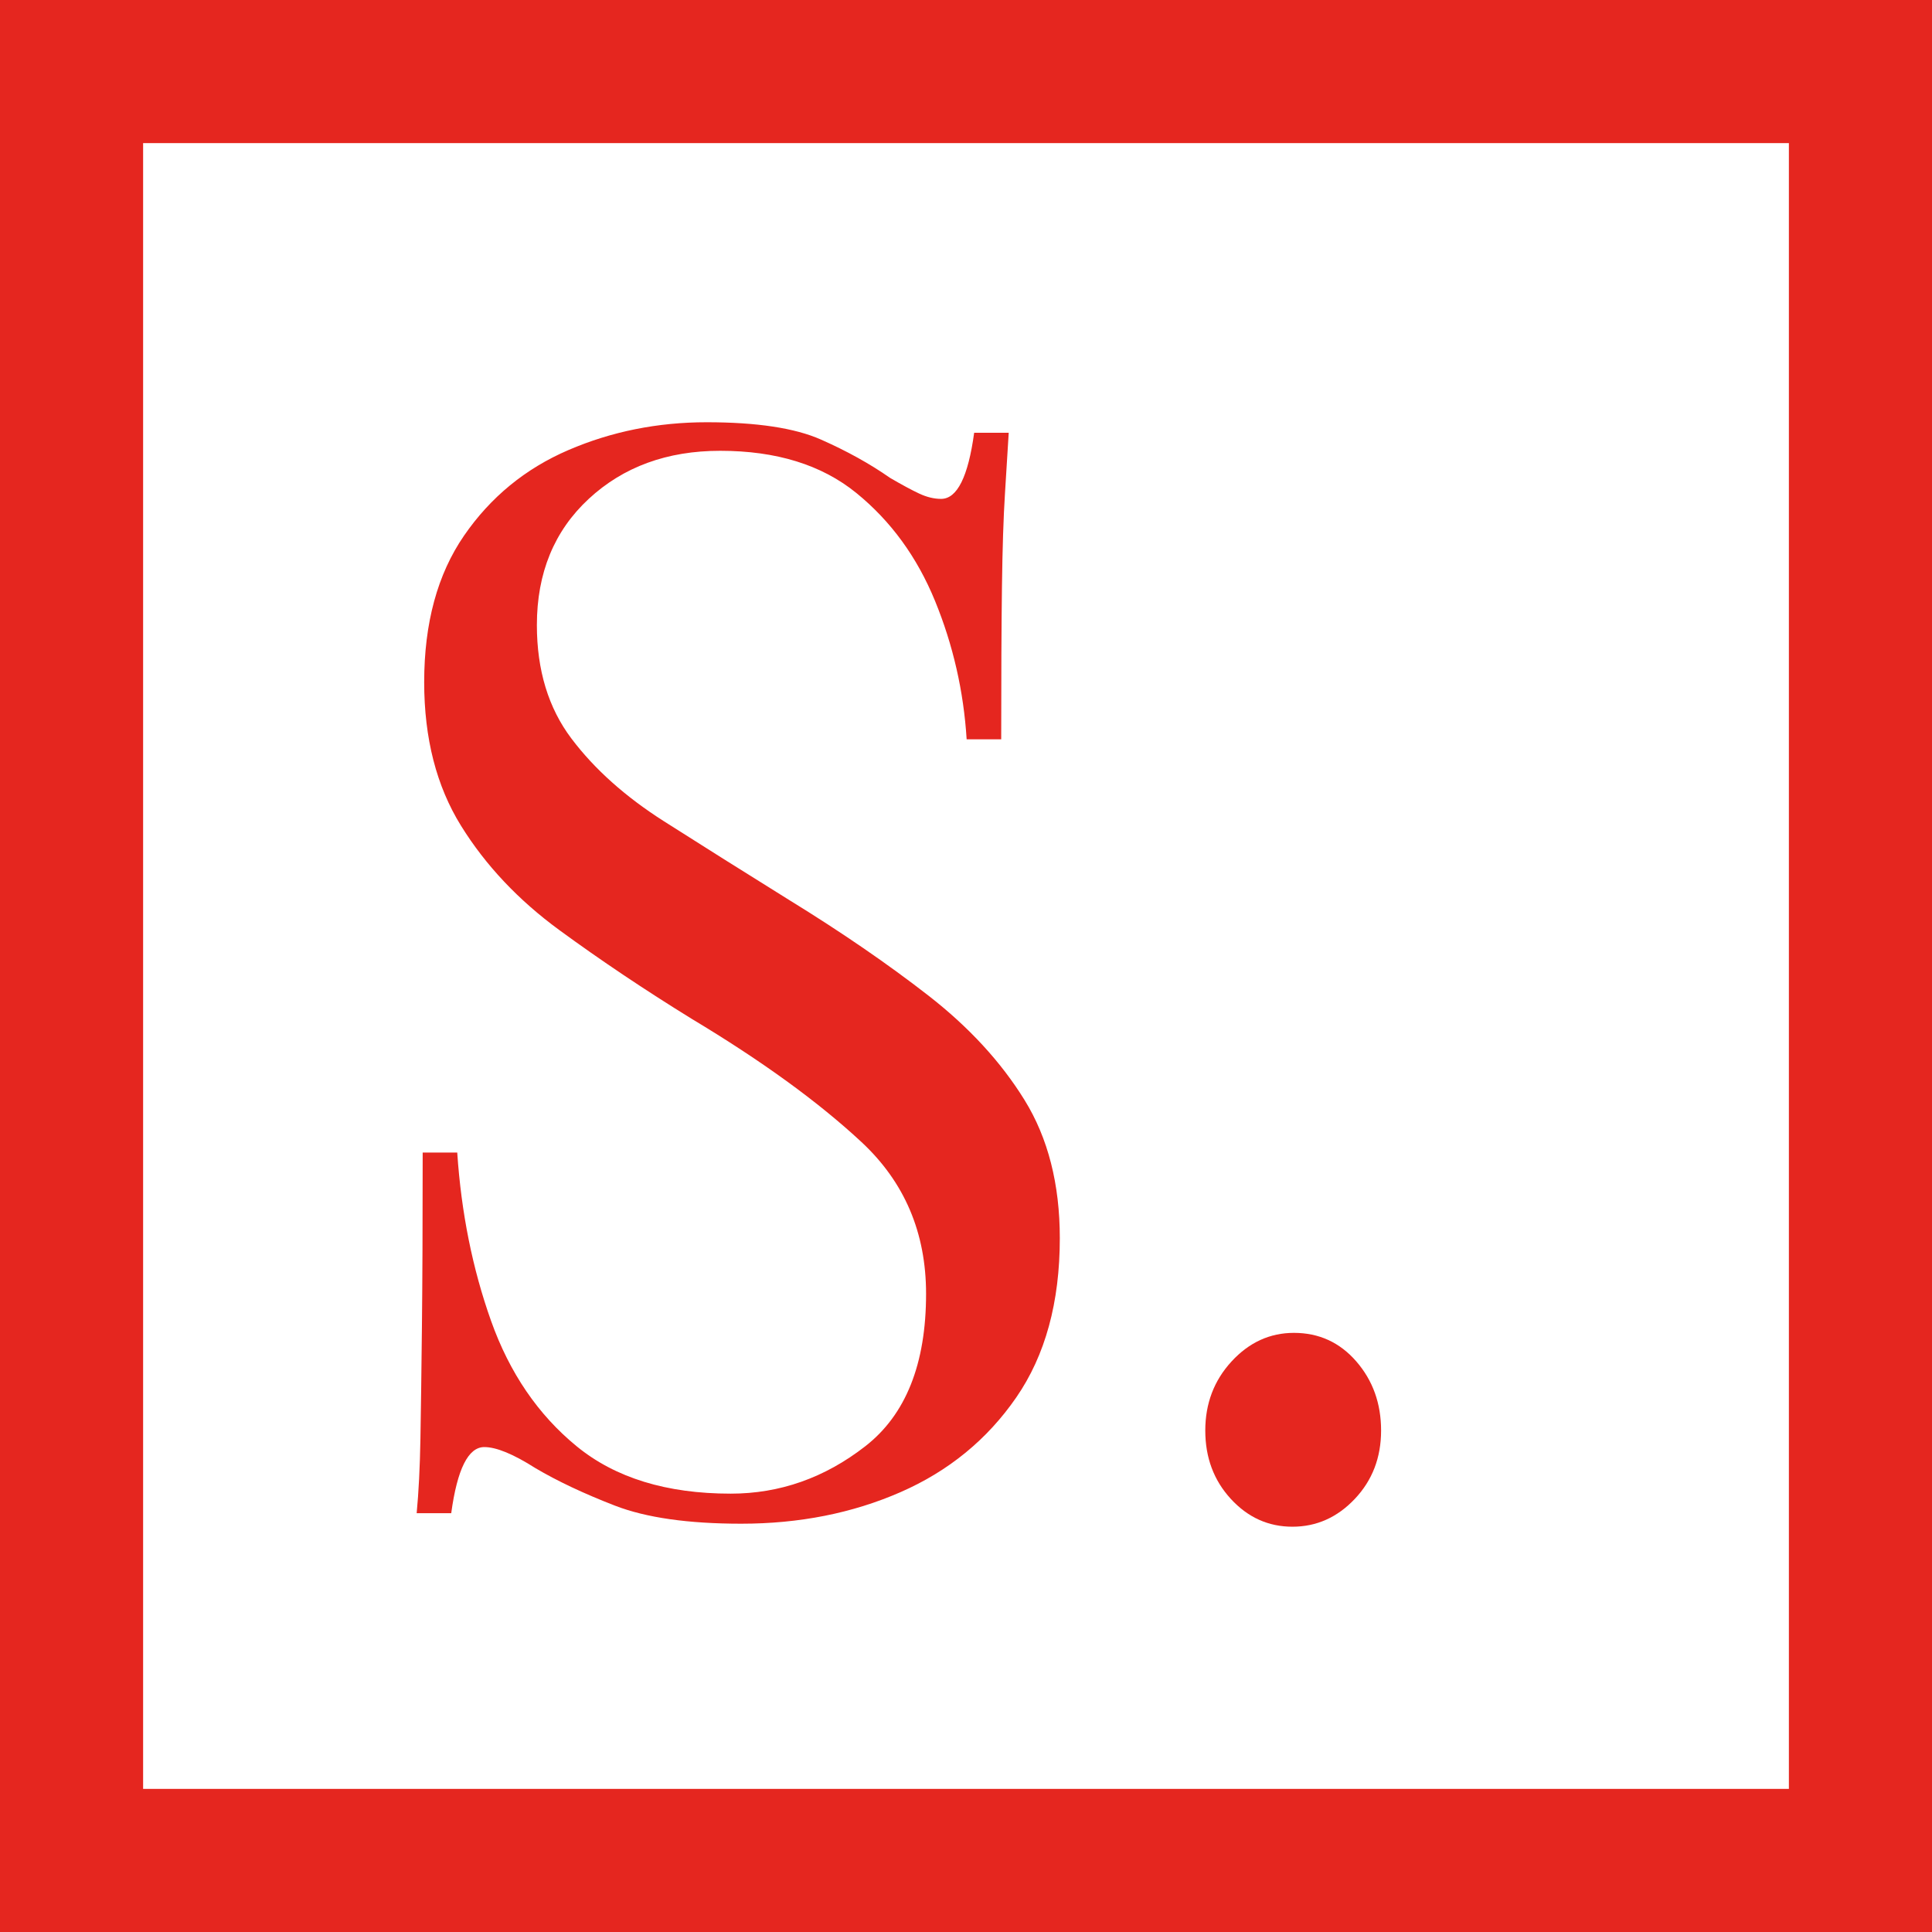
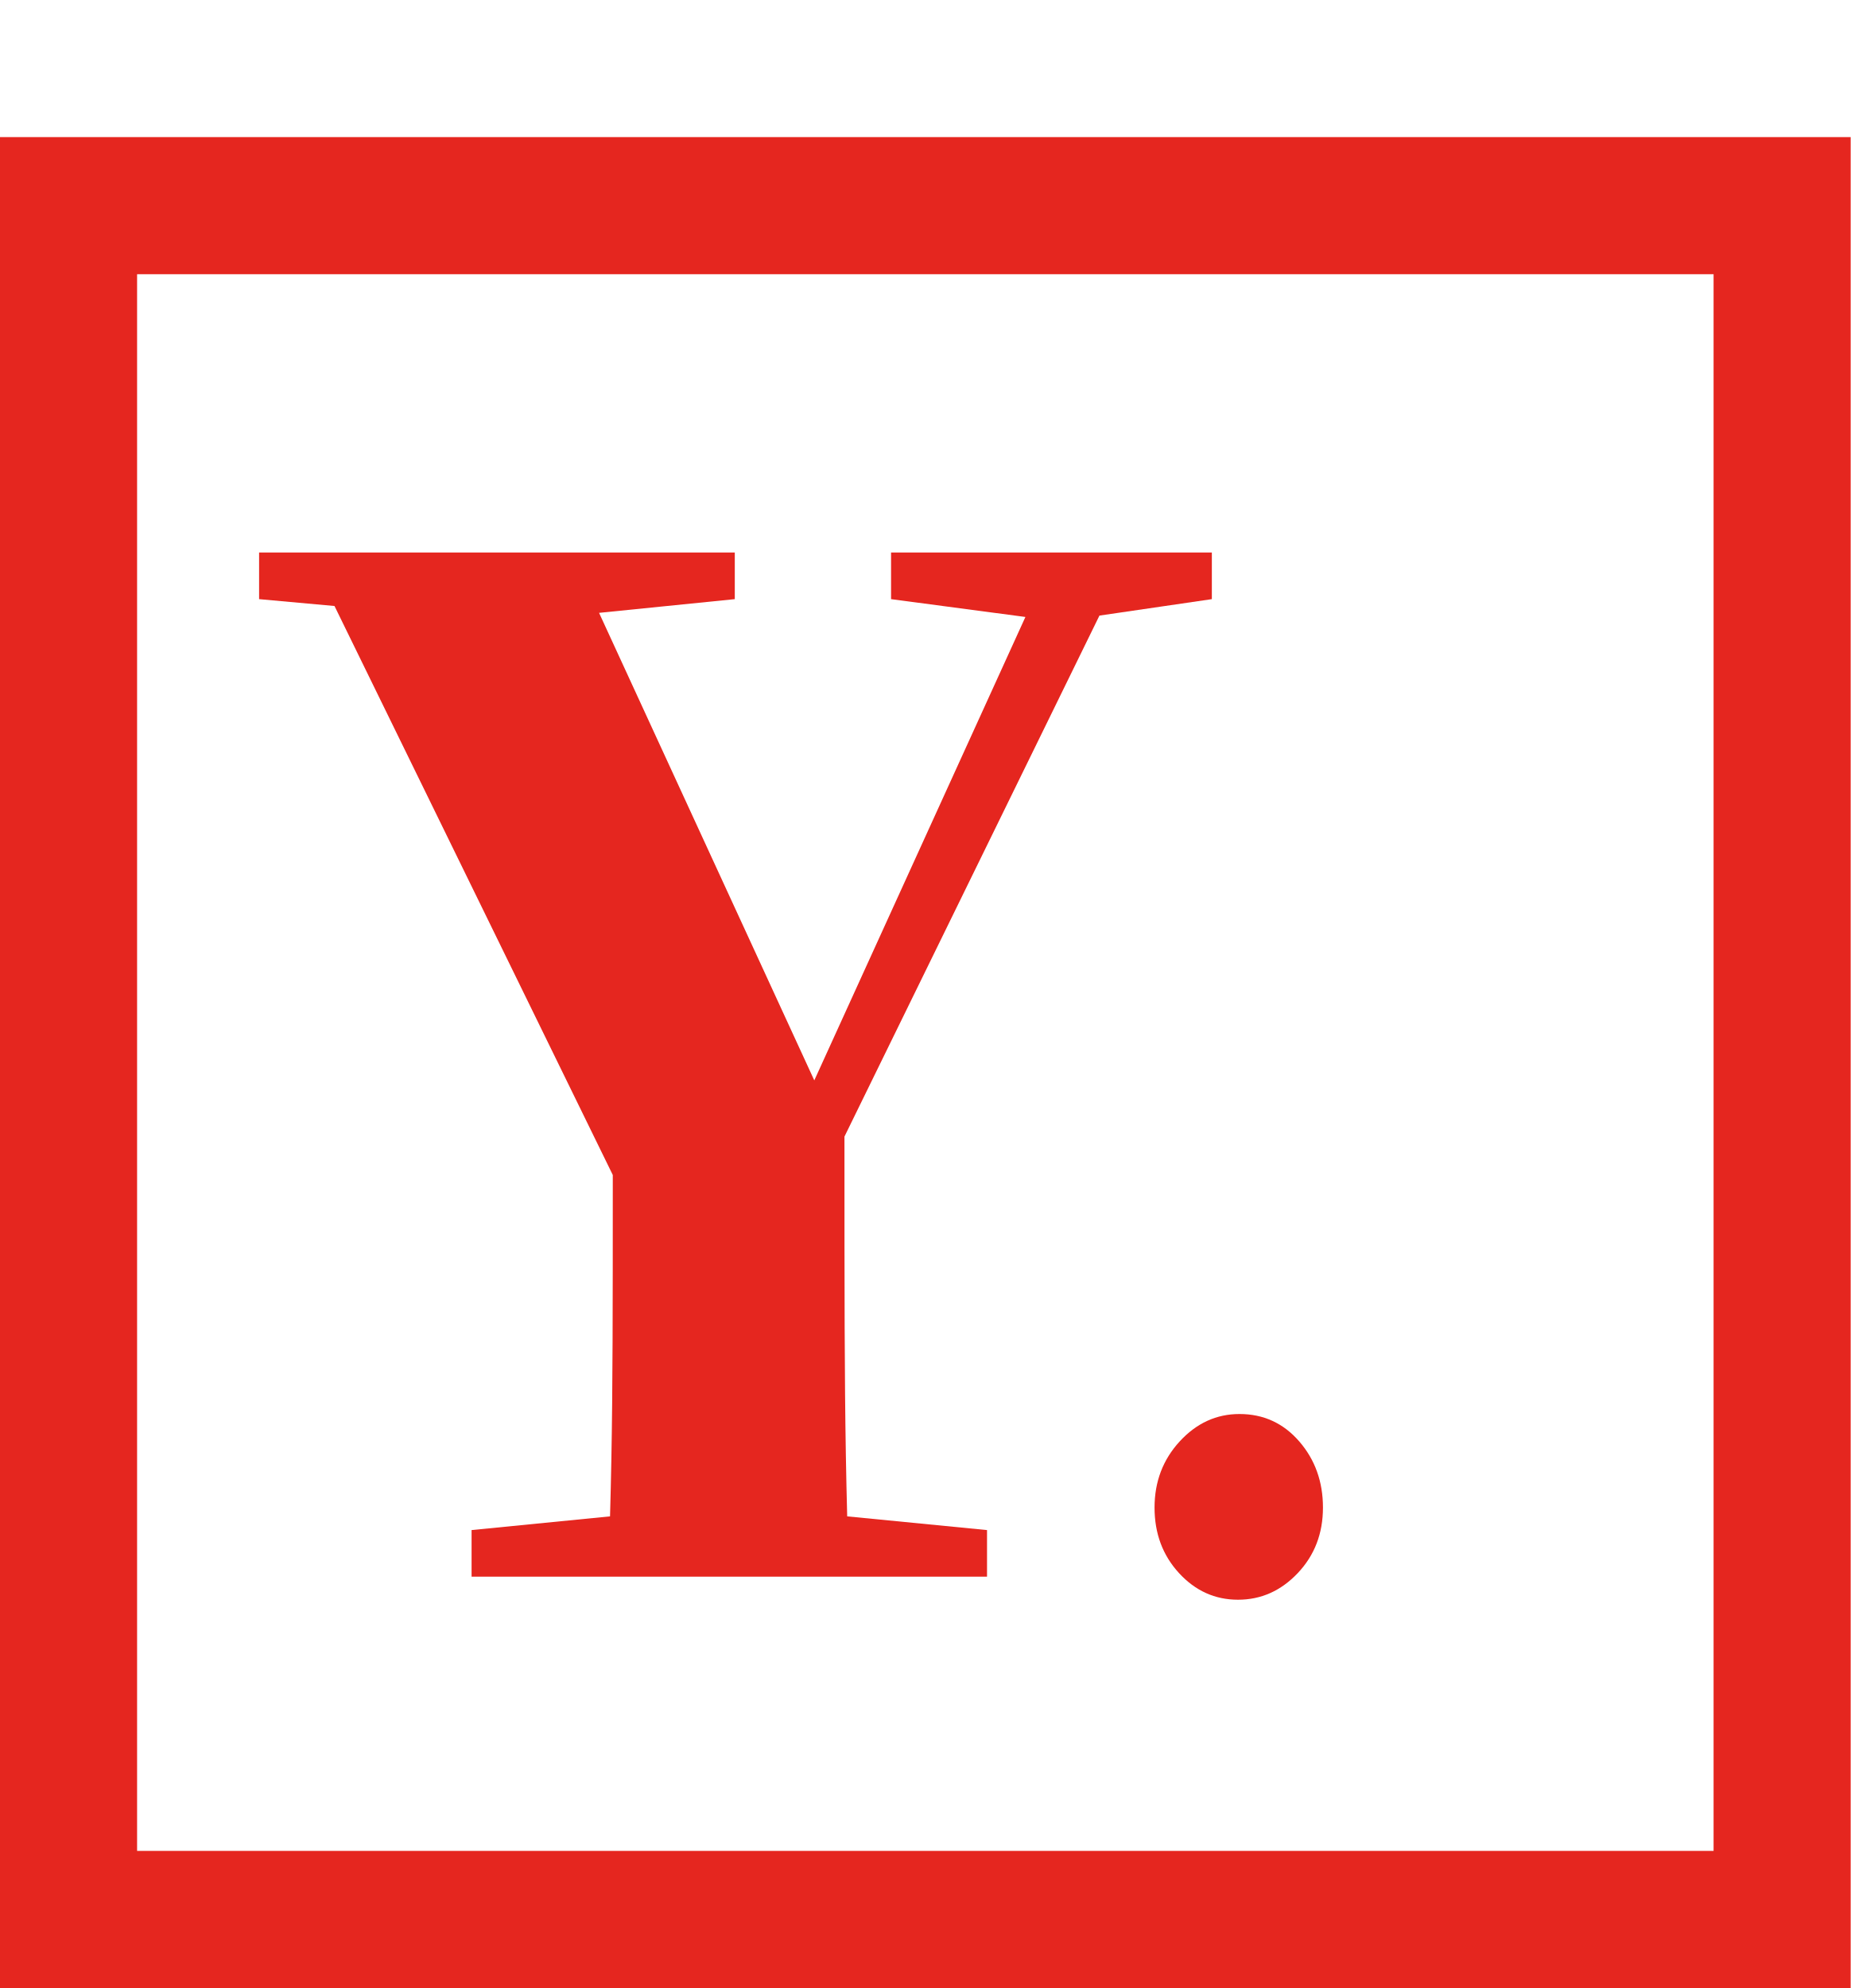
- <svg xmlns="http://www.w3.org/2000/svg" width="54px" height="54px" viewBox="0 0 54 54" version="1.1">
-   <g id="Page-1" stroke="none" stroke-width="1" fill="none" fill-rule="evenodd">
-     <g id="logo-mobile">
-       <rect id="Rectangle-6" stroke="#E5261F" stroke-width="4" fill-rule="nonzero" x="2" y="2" width="50" height="50" />
-       <path id="." fill="#E5261F" d="M34.402,41.895 C33.926,41.377 33.688,40.74 33.688,39.984 C33.688,39.228 33.933,38.584 34.423,38.052 C34.913,37.52 35.494,37.254 36.166,37.254 C36.866,37.254 37.447,37.52 37.909,38.052 C38.371,38.584 38.602,39.228 38.602,39.984 C38.602,40.74 38.357,41.377 37.867,41.895 C37.377,42.413 36.796,42.672 36.124,42.672 C35.452,42.672 34.878,42.413 34.402,41.895 Z" />
-       <path id="S" fill="#E5261F" fill-rule="nonzero" d="M20.718,42.588 C22.342,42.588 23.826,42.294 25.17,41.706 C26.514,41.118 27.592,40.236 28.404,39.06 C29.216,37.884 29.622,36.4 29.622,34.608 C29.622,33.096 29.293,31.808 28.635,30.744 C27.977,29.68 27.081,28.707 25.947,27.825 C24.813,26.943 23.518,26.054 22.062,25.158 C20.802,24.374 19.633,23.639 18.555,22.953 C17.477,22.267 16.616,21.497 15.972,20.643 C15.328,19.789 15.006,18.732 15.006,17.472 C15.006,16.016 15.489,14.84 16.455,13.944 C17.421,13.048 18.646,12.6 20.13,12.6 C21.698,12.6 22.965,12.992 23.931,13.776 C24.897,14.56 25.632,15.568 26.136,16.8 C26.64,18.032 26.934,19.32 27.018,20.664 L27.018,20.664 L27.984,20.664 C27.984,18.9 27.991,17.479 28.005,16.401 C28.019,15.323 28.047,14.455 28.089,13.797 C28.131,13.139 28.166,12.572 28.194,12.096 L28.194,12.096 L27.228,12.096 C27.06,13.328 26.752,13.944 26.304,13.944 C26.108,13.944 25.905,13.895 25.695,13.797 C25.485,13.699 25.212,13.552 24.876,13.356 C24.316,12.964 23.672,12.607 22.944,12.285 C22.216,11.963 21.152,11.802 19.752,11.802 C18.38,11.802 17.092,12.061 15.888,12.579 C14.684,13.097 13.711,13.895 12.969,14.973 C12.227,16.051 11.856,17.416 11.856,19.068 C11.856,20.636 12.199,21.973 12.885,23.079 C13.571,24.185 14.488,25.158 15.636,25.998 C16.784,26.838 18.016,27.664 19.332,28.476 C21.292,29.652 22.874,30.8 24.078,31.92 C25.282,33.04 25.884,34.454 25.884,36.162 C25.884,38.122 25.317,39.543 24.183,40.425 C23.049,41.307 21.796,41.748 20.424,41.748 C18.632,41.748 17.197,41.307 16.119,40.425 C15.041,39.543 14.243,38.374 13.725,36.918 C13.207,35.462 12.892,33.894 12.78,32.214 L12.78,32.214 L11.814,32.214 C11.814,34.174 11.807,35.798 11.793,37.086 C11.779,38.374 11.765,39.417 11.751,40.215 C11.737,41.013 11.702,41.706 11.646,42.294 L11.646,42.294 L12.612,42.294 C12.78,41.062 13.088,40.446 13.536,40.446 C13.872,40.446 14.348,40.642 14.964,41.034 C15.58,41.398 16.322,41.748 17.19,42.084 C18.058,42.42 19.234,42.588 20.718,42.588 Z" />
+ <svg xmlns="http://www.w3.org/2000/svg" width="54px" height="58px" viewBox="0 0 54 58" version="1.1">
+   <g id="页面-1" stroke="none" stroke-width="1" fill="none" fill-rule="evenodd">
+     <g id="logo-mobile" transform="translate(2, 0)">
+       <rect id="Rectangle-6" stroke="#E5261F" stroke-width="4" x="0" y="6" width="50" height="50" />
+       <path d="M32.402,45.895 C31.926,45.377 31.688,44.74 31.688,43.984 C31.688,43.228 31.933,42.584 32.423,42.052 C32.913,41.52 33.494,41.254 34.166,41.254 C34.866,41.254 35.447,41.52 35.909,42.052 C36.371,42.584 36.602,43.228 36.602,43.984 C36.602,44.74 36.357,45.377 35.867,45.895 C35.377,46.413 34.796,46.672 34.124,46.672 C33.452,46.672 32.878,46.413 32.402,45.895 Z" id="." fill="#E5261F" fill-rule="nonzero" />
+       <path d="M26.8,46 L26.8,44.64 L22.72,44.24 C22.657,41.834 22.644,39.769 22.641,36.368 L22.64,33.16 L22.64,33.16 L30.08,17.96 L33.36,17.48 L33.36,16.12 L24,16.12 L24,17.48 L27.92,18 L21.76,31.52 L15.48,17.88 L19.44,17.48 L19.44,16.12 L5.56,16.12 L5.56,17.48 L7.76,17.68 L15.88,34.28 L15.88,34.781 L15.88,34.781 L15.879,37.038 C15.876,40.073 15.863,42.009 15.8,44.24 L11.76,44.64 L11.76,46 L26.8,46 Z" id="Y" fill="#E5261F" fill-rule="nonzero" />
    </g>
  </g>
</svg>
